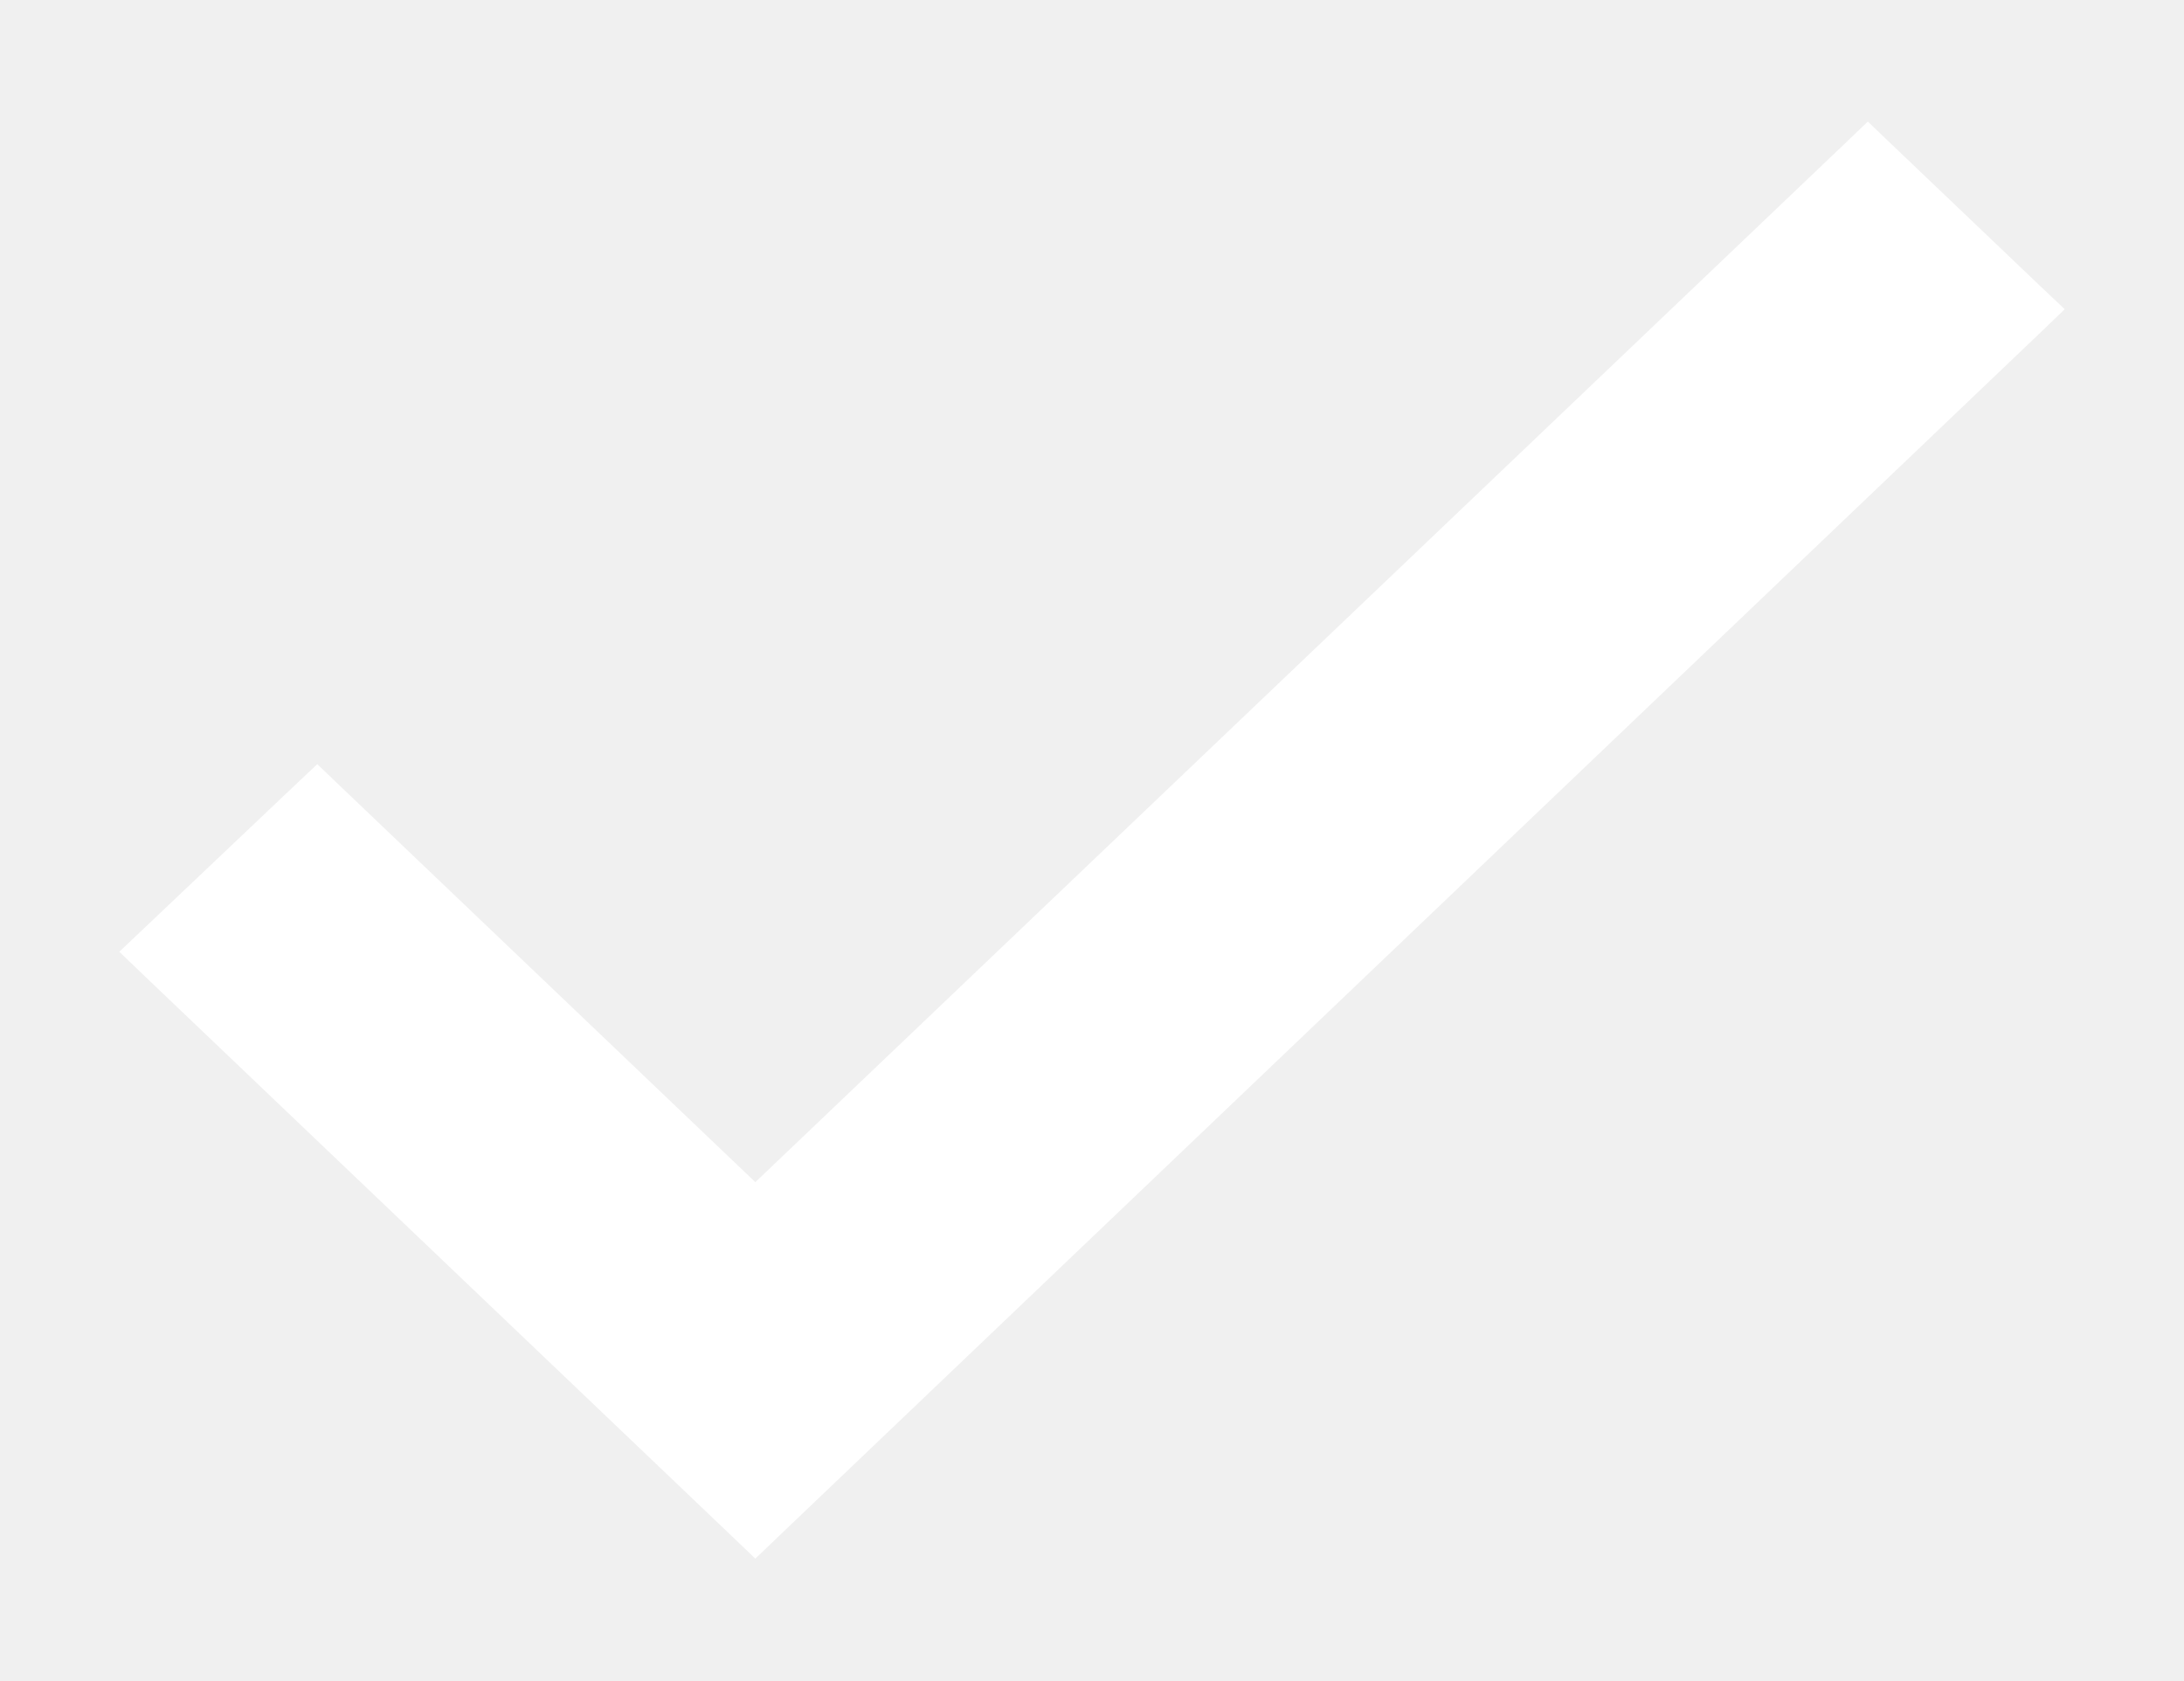
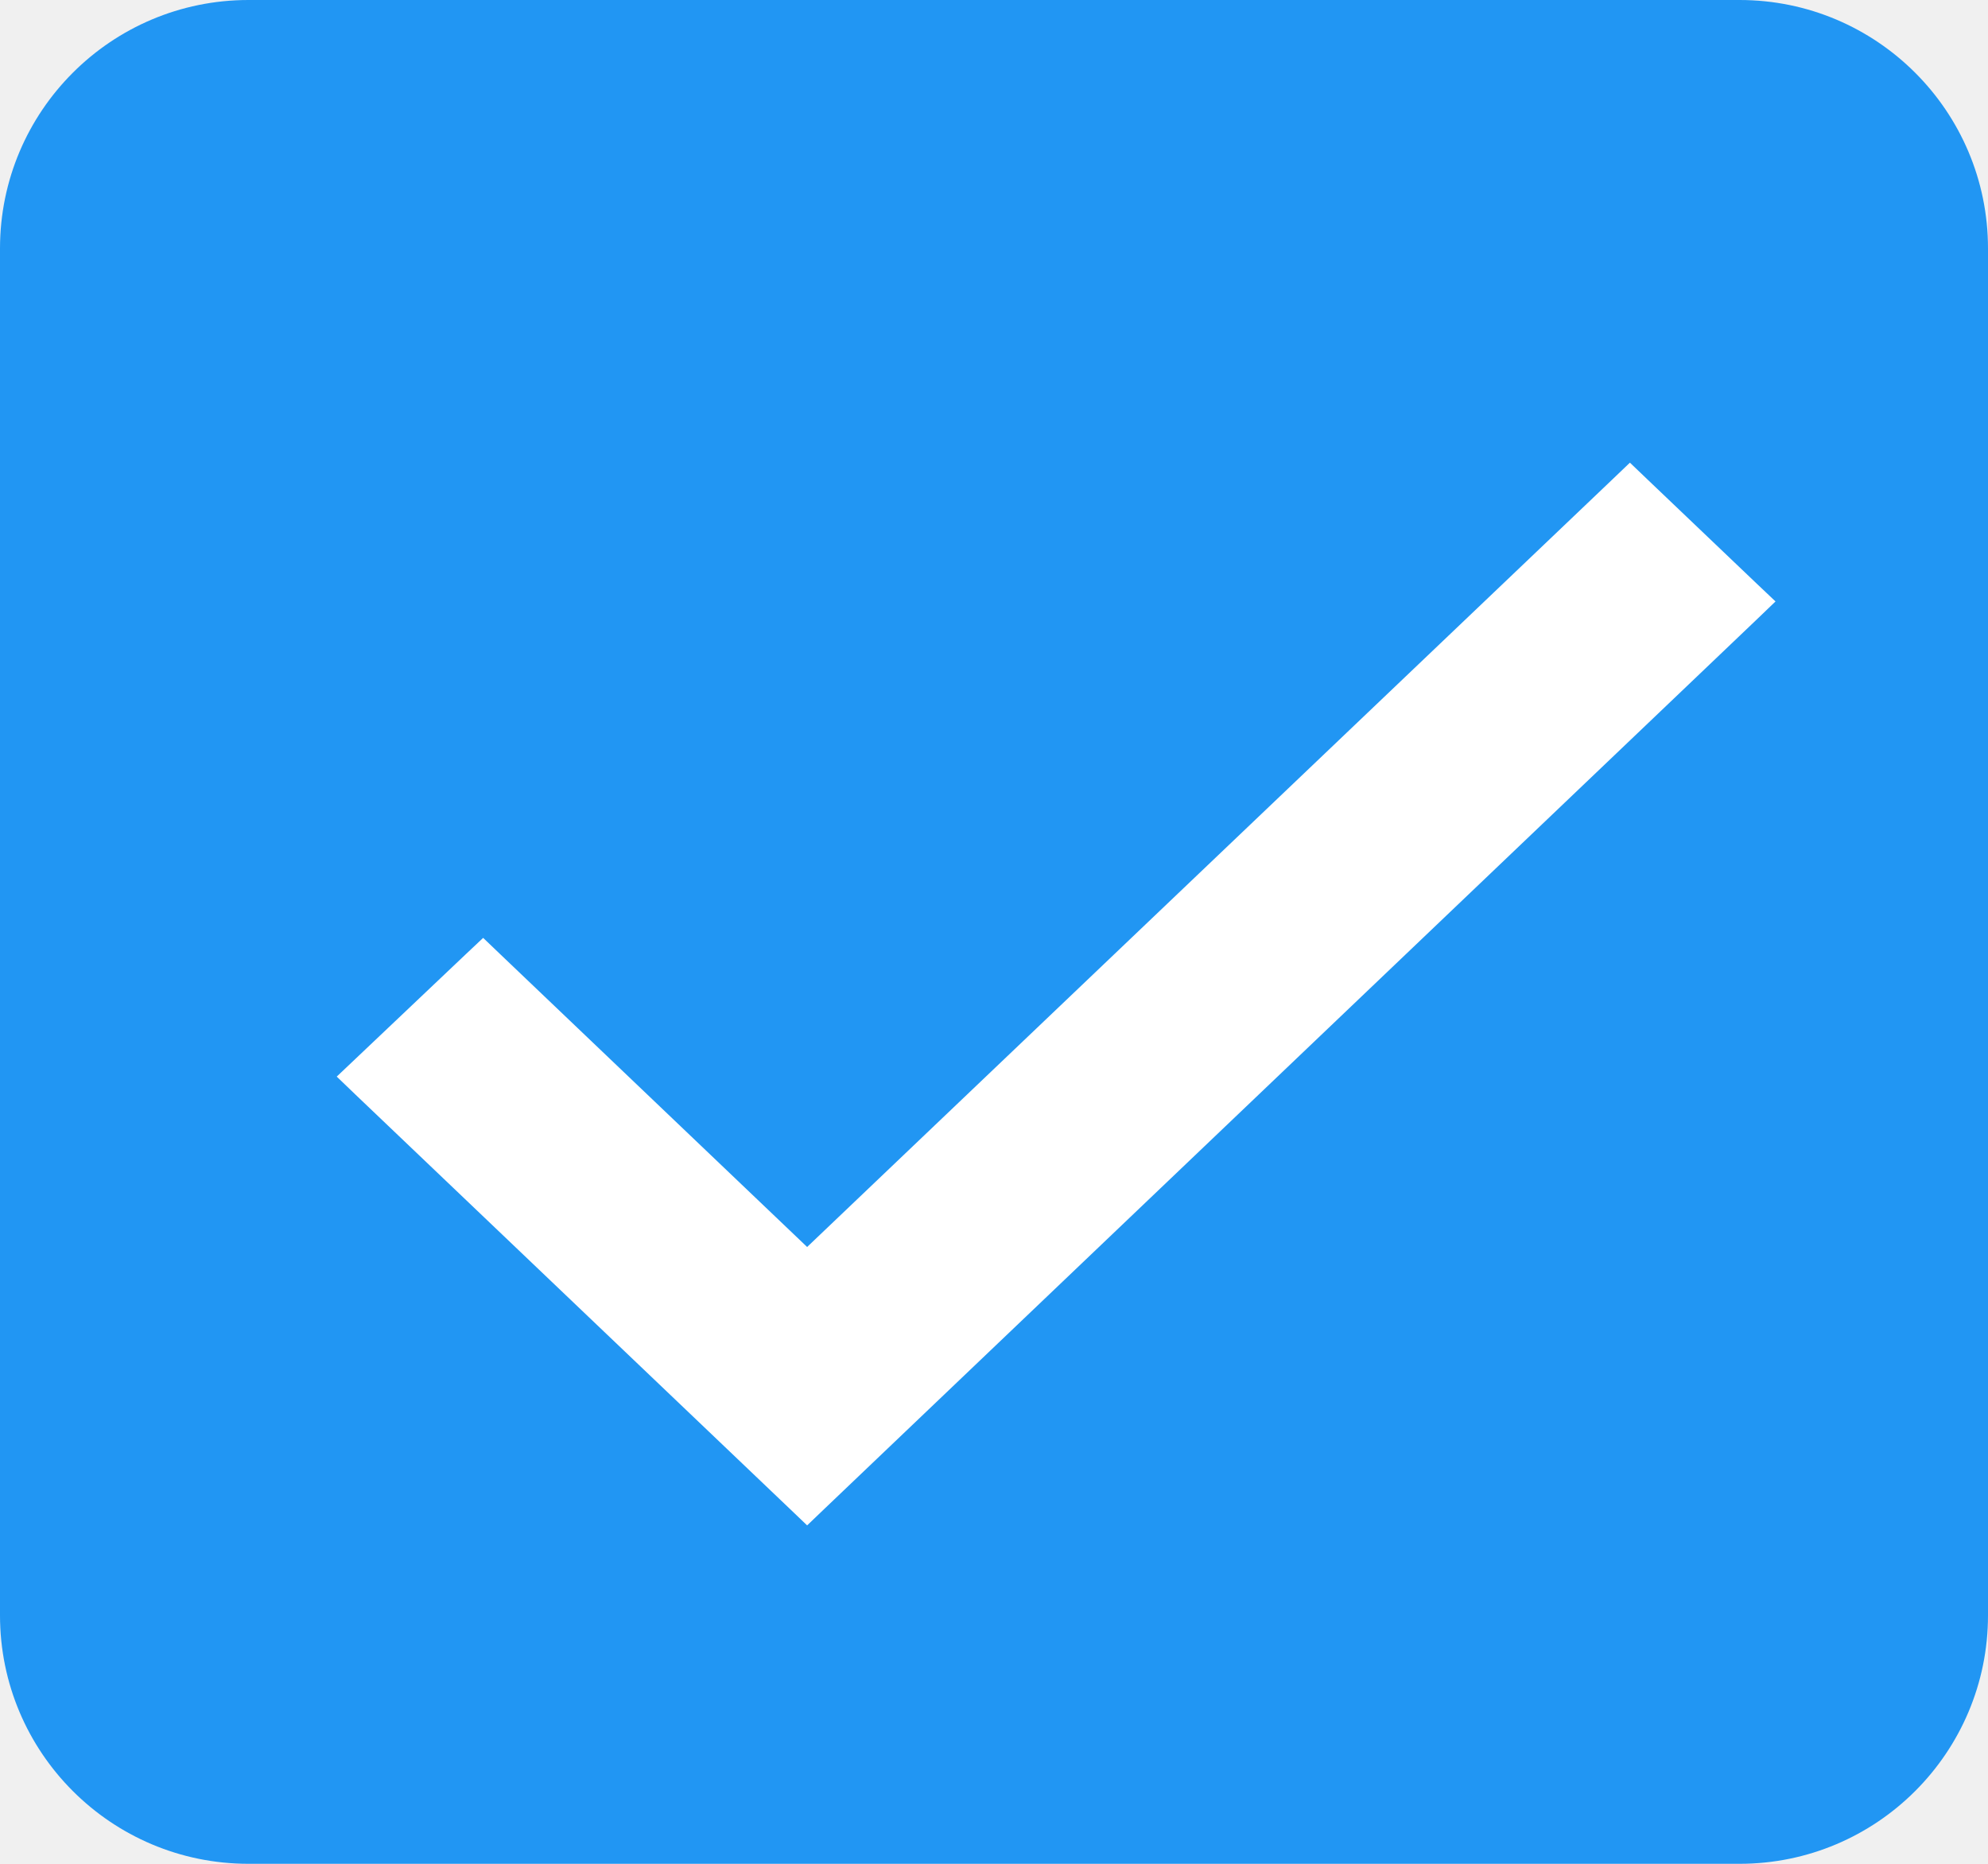
- <svg xmlns="http://www.w3.org/2000/svg" width="13" height="10" fill="none">
-   <path d="m1.957 4.752-.069-.066-.069.065-.888.842-.076.072.076.073 3.496 3.334.069.066.069-.066 7.504-7.158.076-.073-.076-.072-.882-.841-.069-.066-.069.066-6.553 6.246-2.539-2.422Z" fill="#fff" stroke="#fff" stroke-width=".2" />
+ <svg xmlns="http://www.w3.org/2000/svg" width="16" height="15" fill="none">
+   <rect width="16" height="15" rx="2" fill="#2196F3" />
+   <path d="m3.957 7.752-.069-.066-.069.065-.888.842-.076.072.076.073 3.496 3.334.069.066.069-.066 7.504-7.158.076-.073-.076-.072-.882-.841-.069-.066-.069.066-6.553 6.246-2.539-2.422Z" fill="#fff" stroke="#fff" stroke-width=".2" />
</svg>
